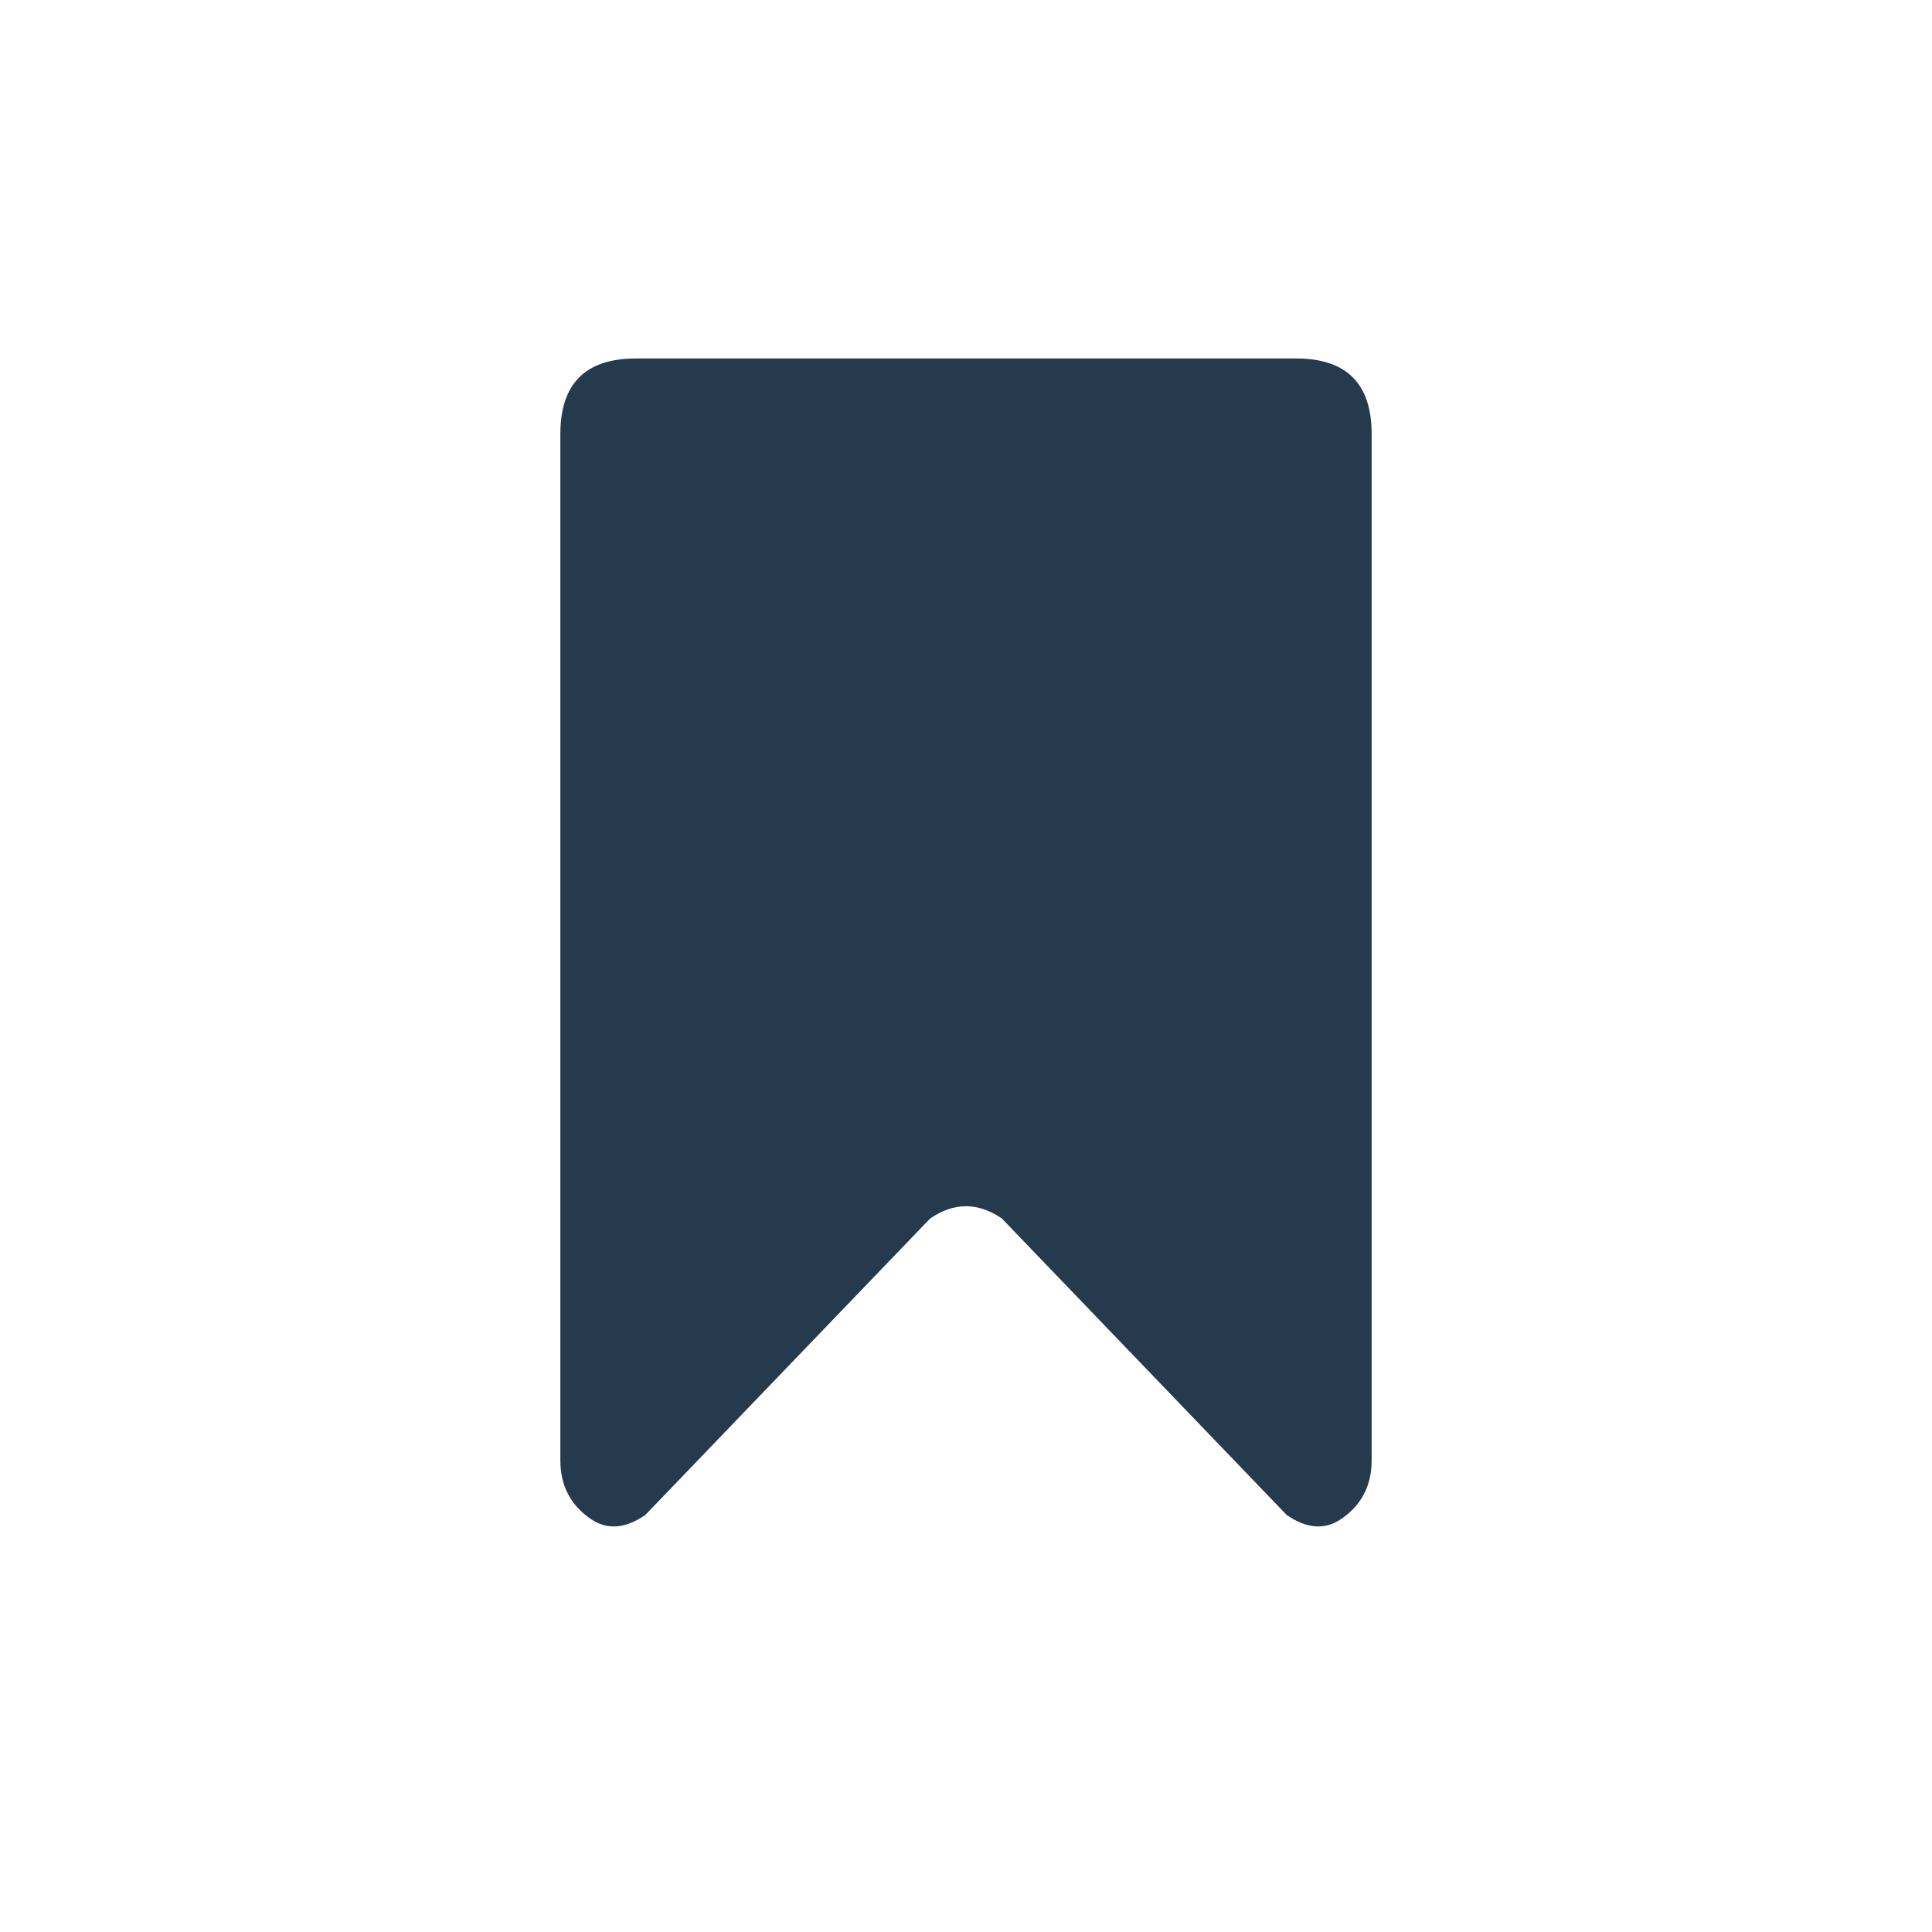
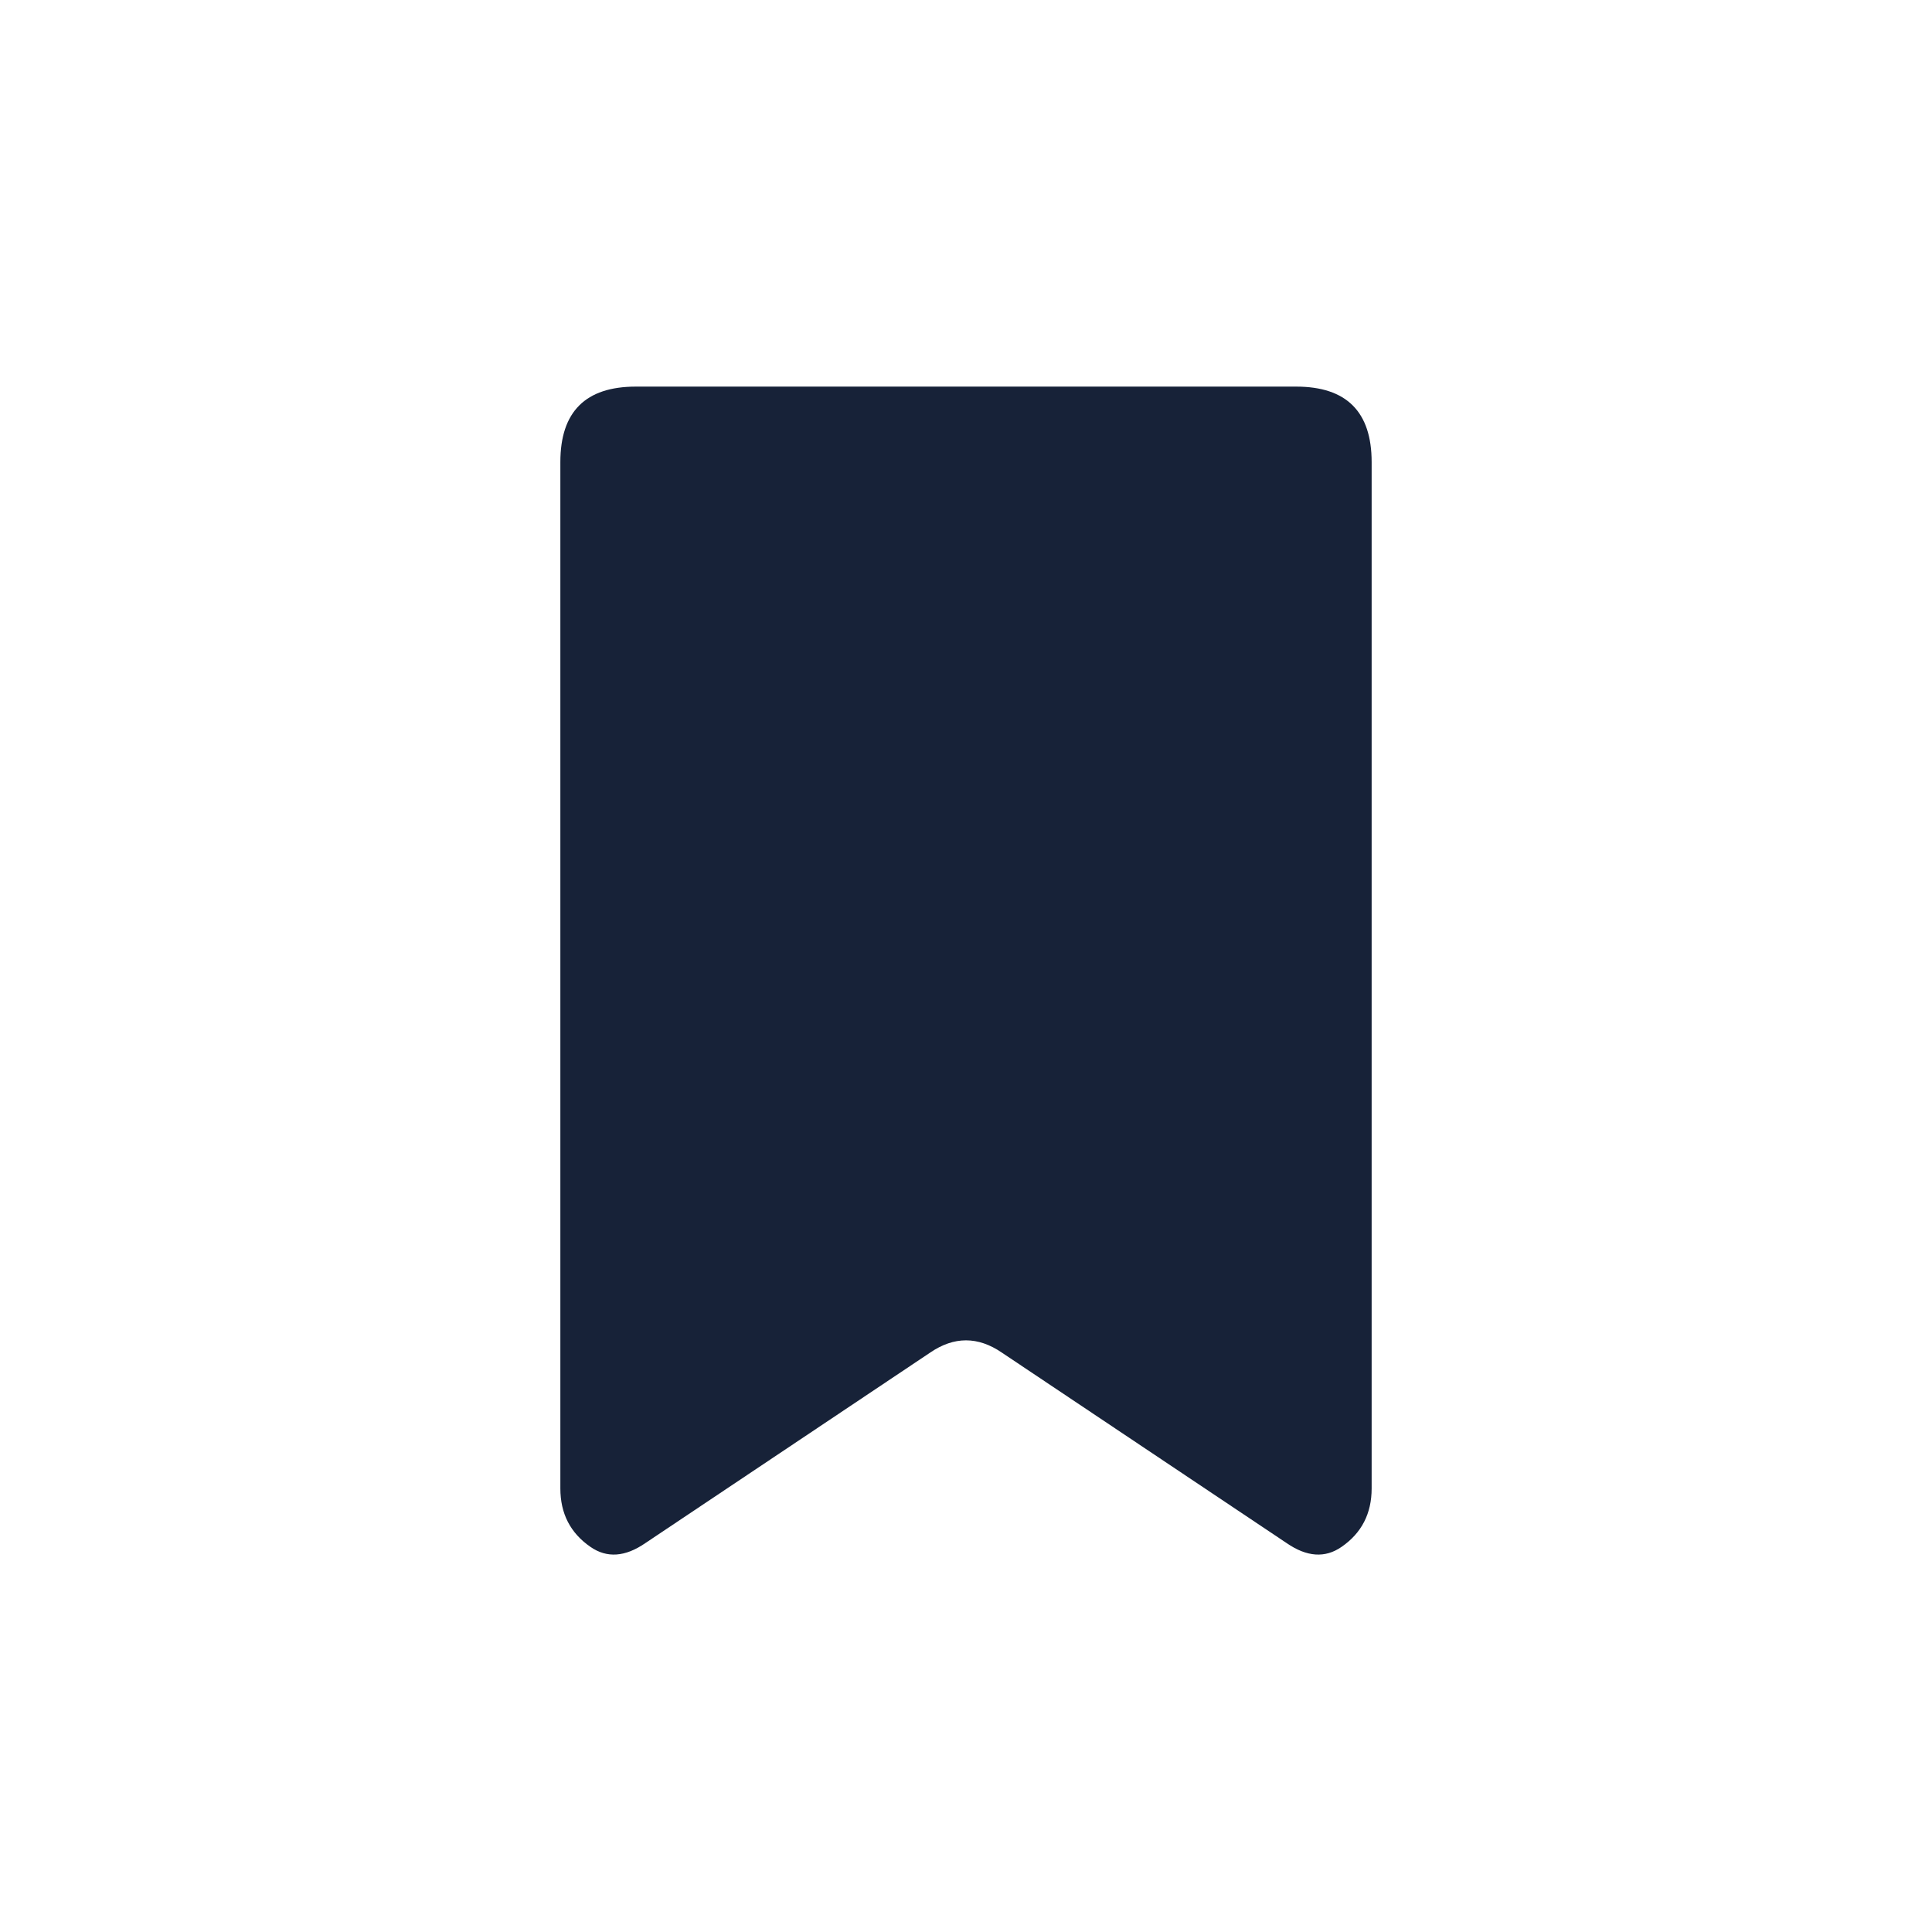
<svg xmlns="http://www.w3.org/2000/svg" width="1024" height="1024" viewBox="0 0 1024 1024">
-   <path d="M337 190H687C713.667 190 727 203.333 727 230V774C727 787.333 721.667 797.667 711 805C702.333 811 692.667 810.333 682 803L531 645.827C518.333 637.161 505.667 637.161 493 645.827L342 803C331.333 810.333 321.667 811 313 805C302.333 797.667 297 787.333 297 774V230C297 203.333 310.333 190 337 190Z" fill="#263A4D" />
+   <path d="M337 204.91L687 204.91C713.667 204.91 727 218.243 727 244.91L727 788.91C727 802.243 721.667 812.577 711 819.91C702.333 825.91 692.667 825.243 682 817.91L531 716.91C518.333 708.243 505.667 708.243 493 716.91L342 817.91C331.333 825.243 321.667 825.91 313 819.91C302.333 812.577 297 802.243 297 788.91L297 244.91C297 218.243 310.333 204.91 337 204.91Z" fill="#172238" />
</svg>
